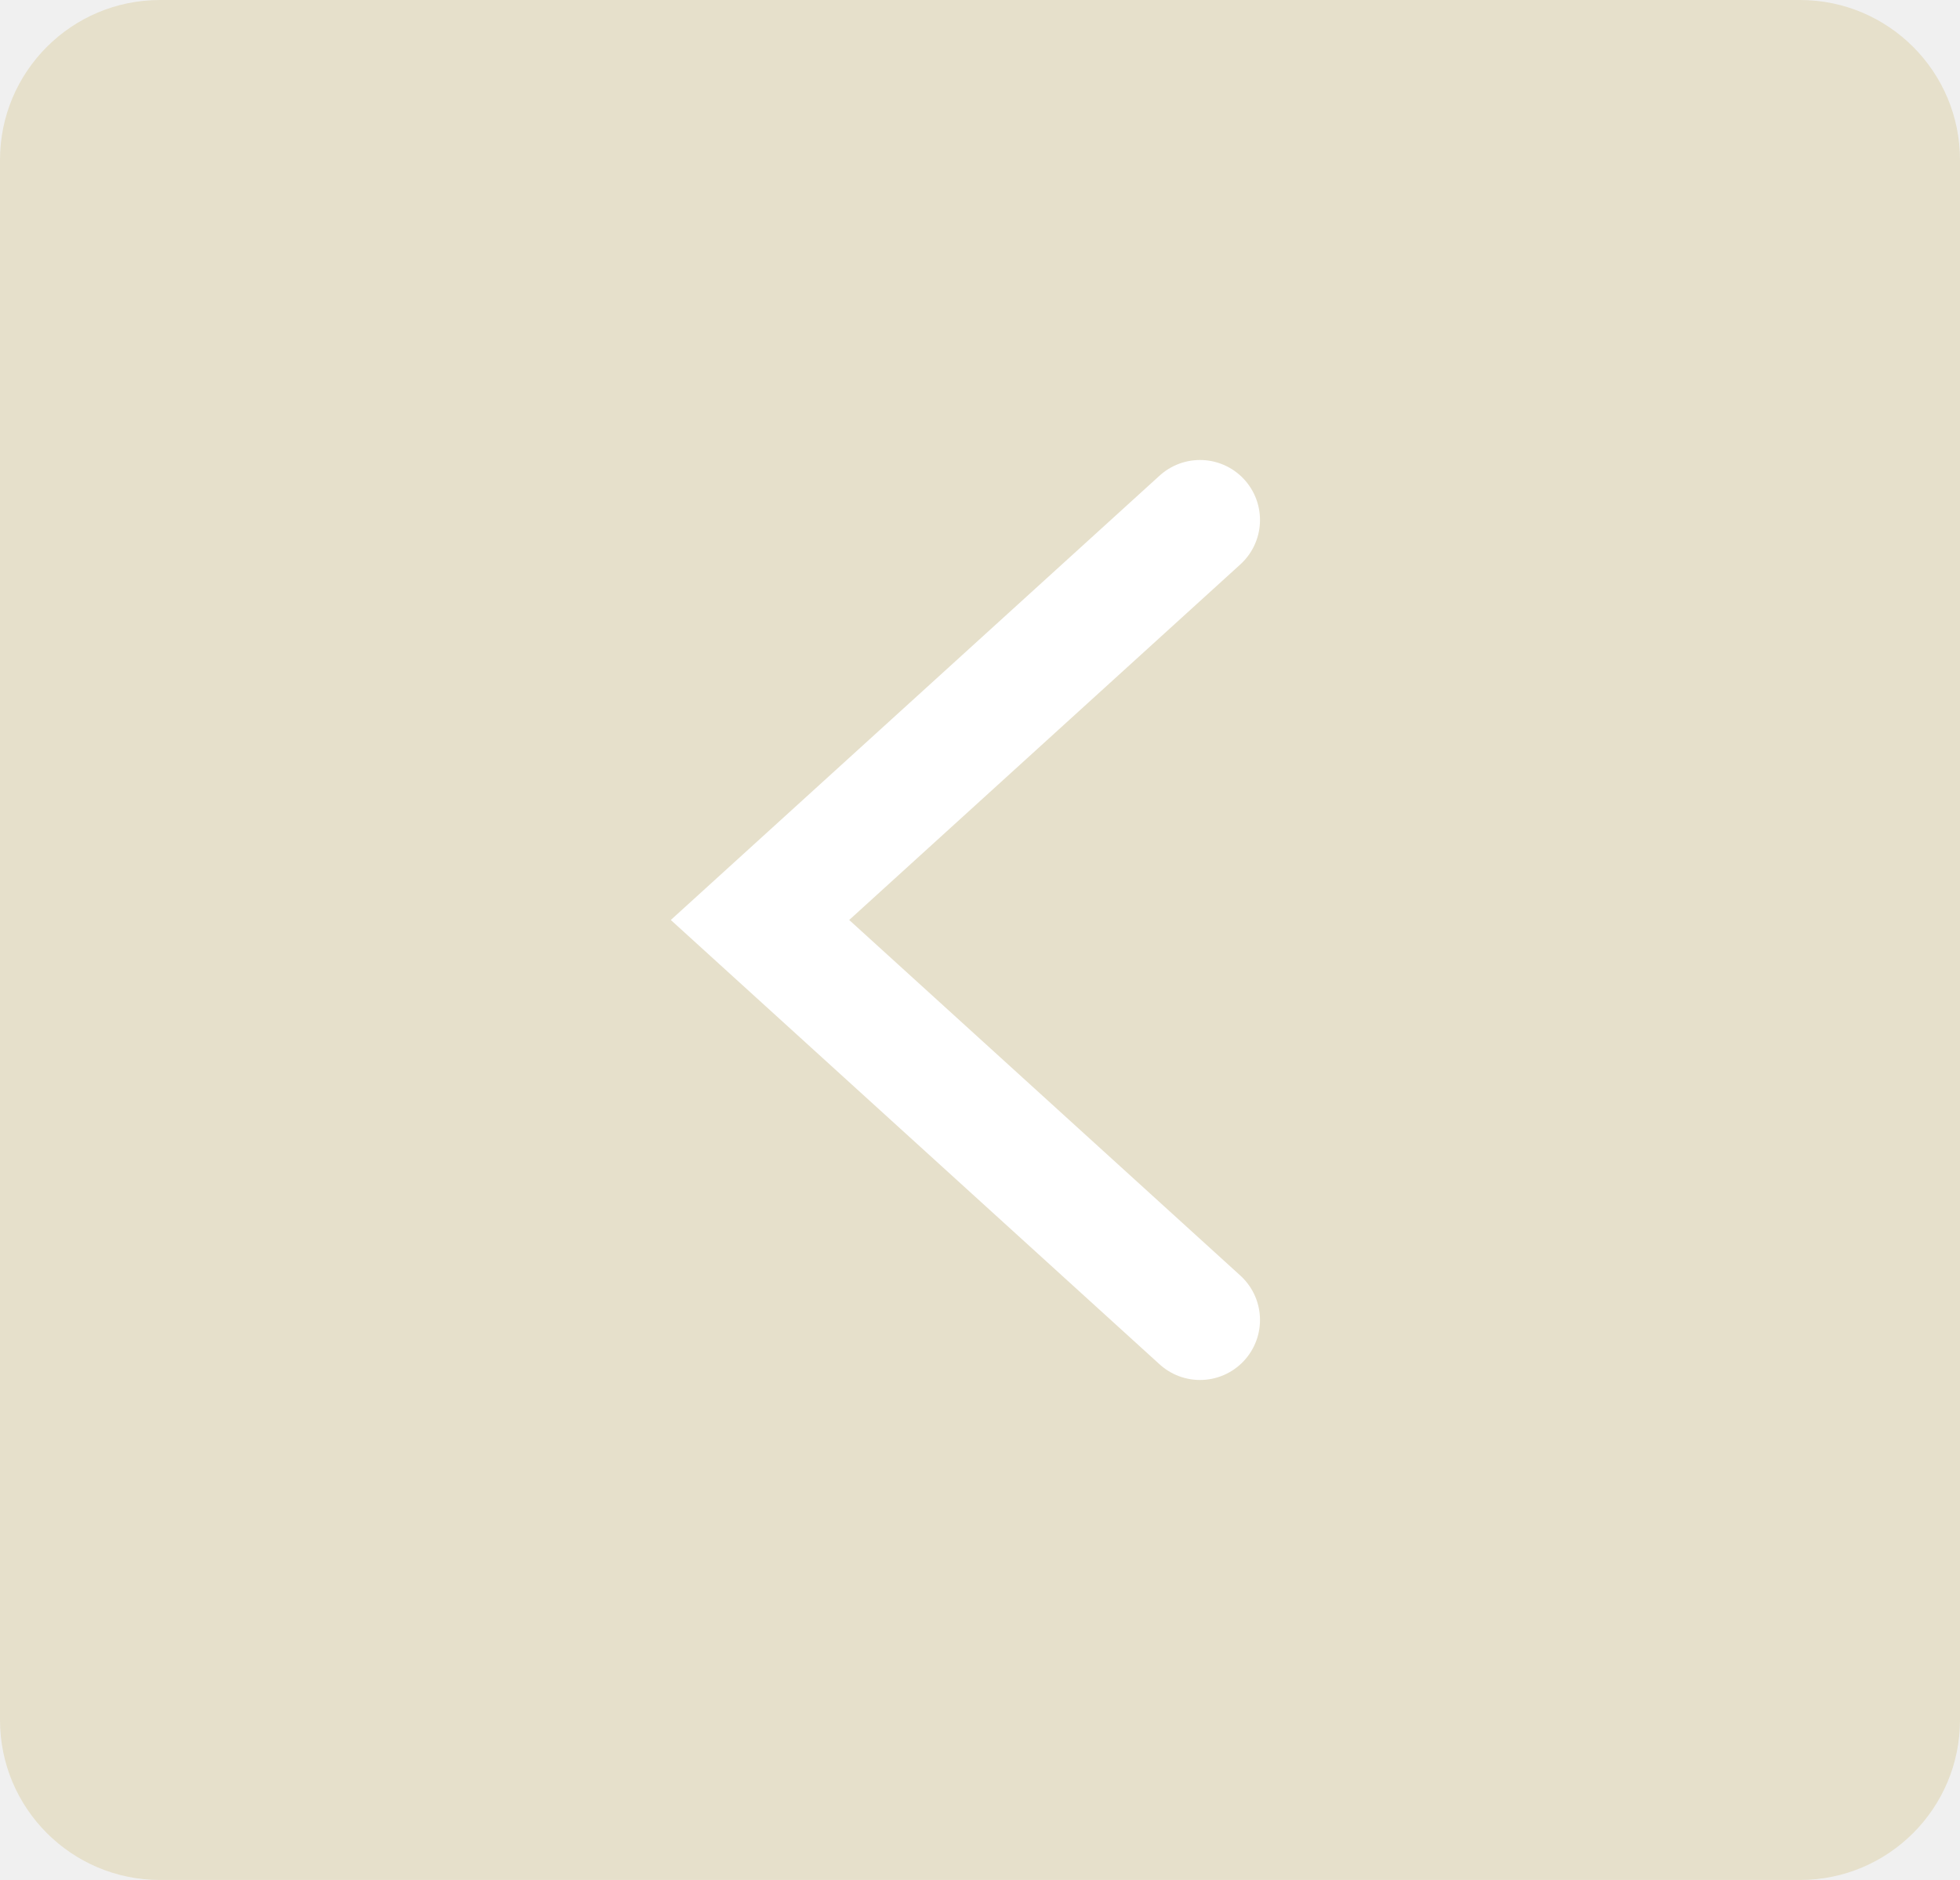
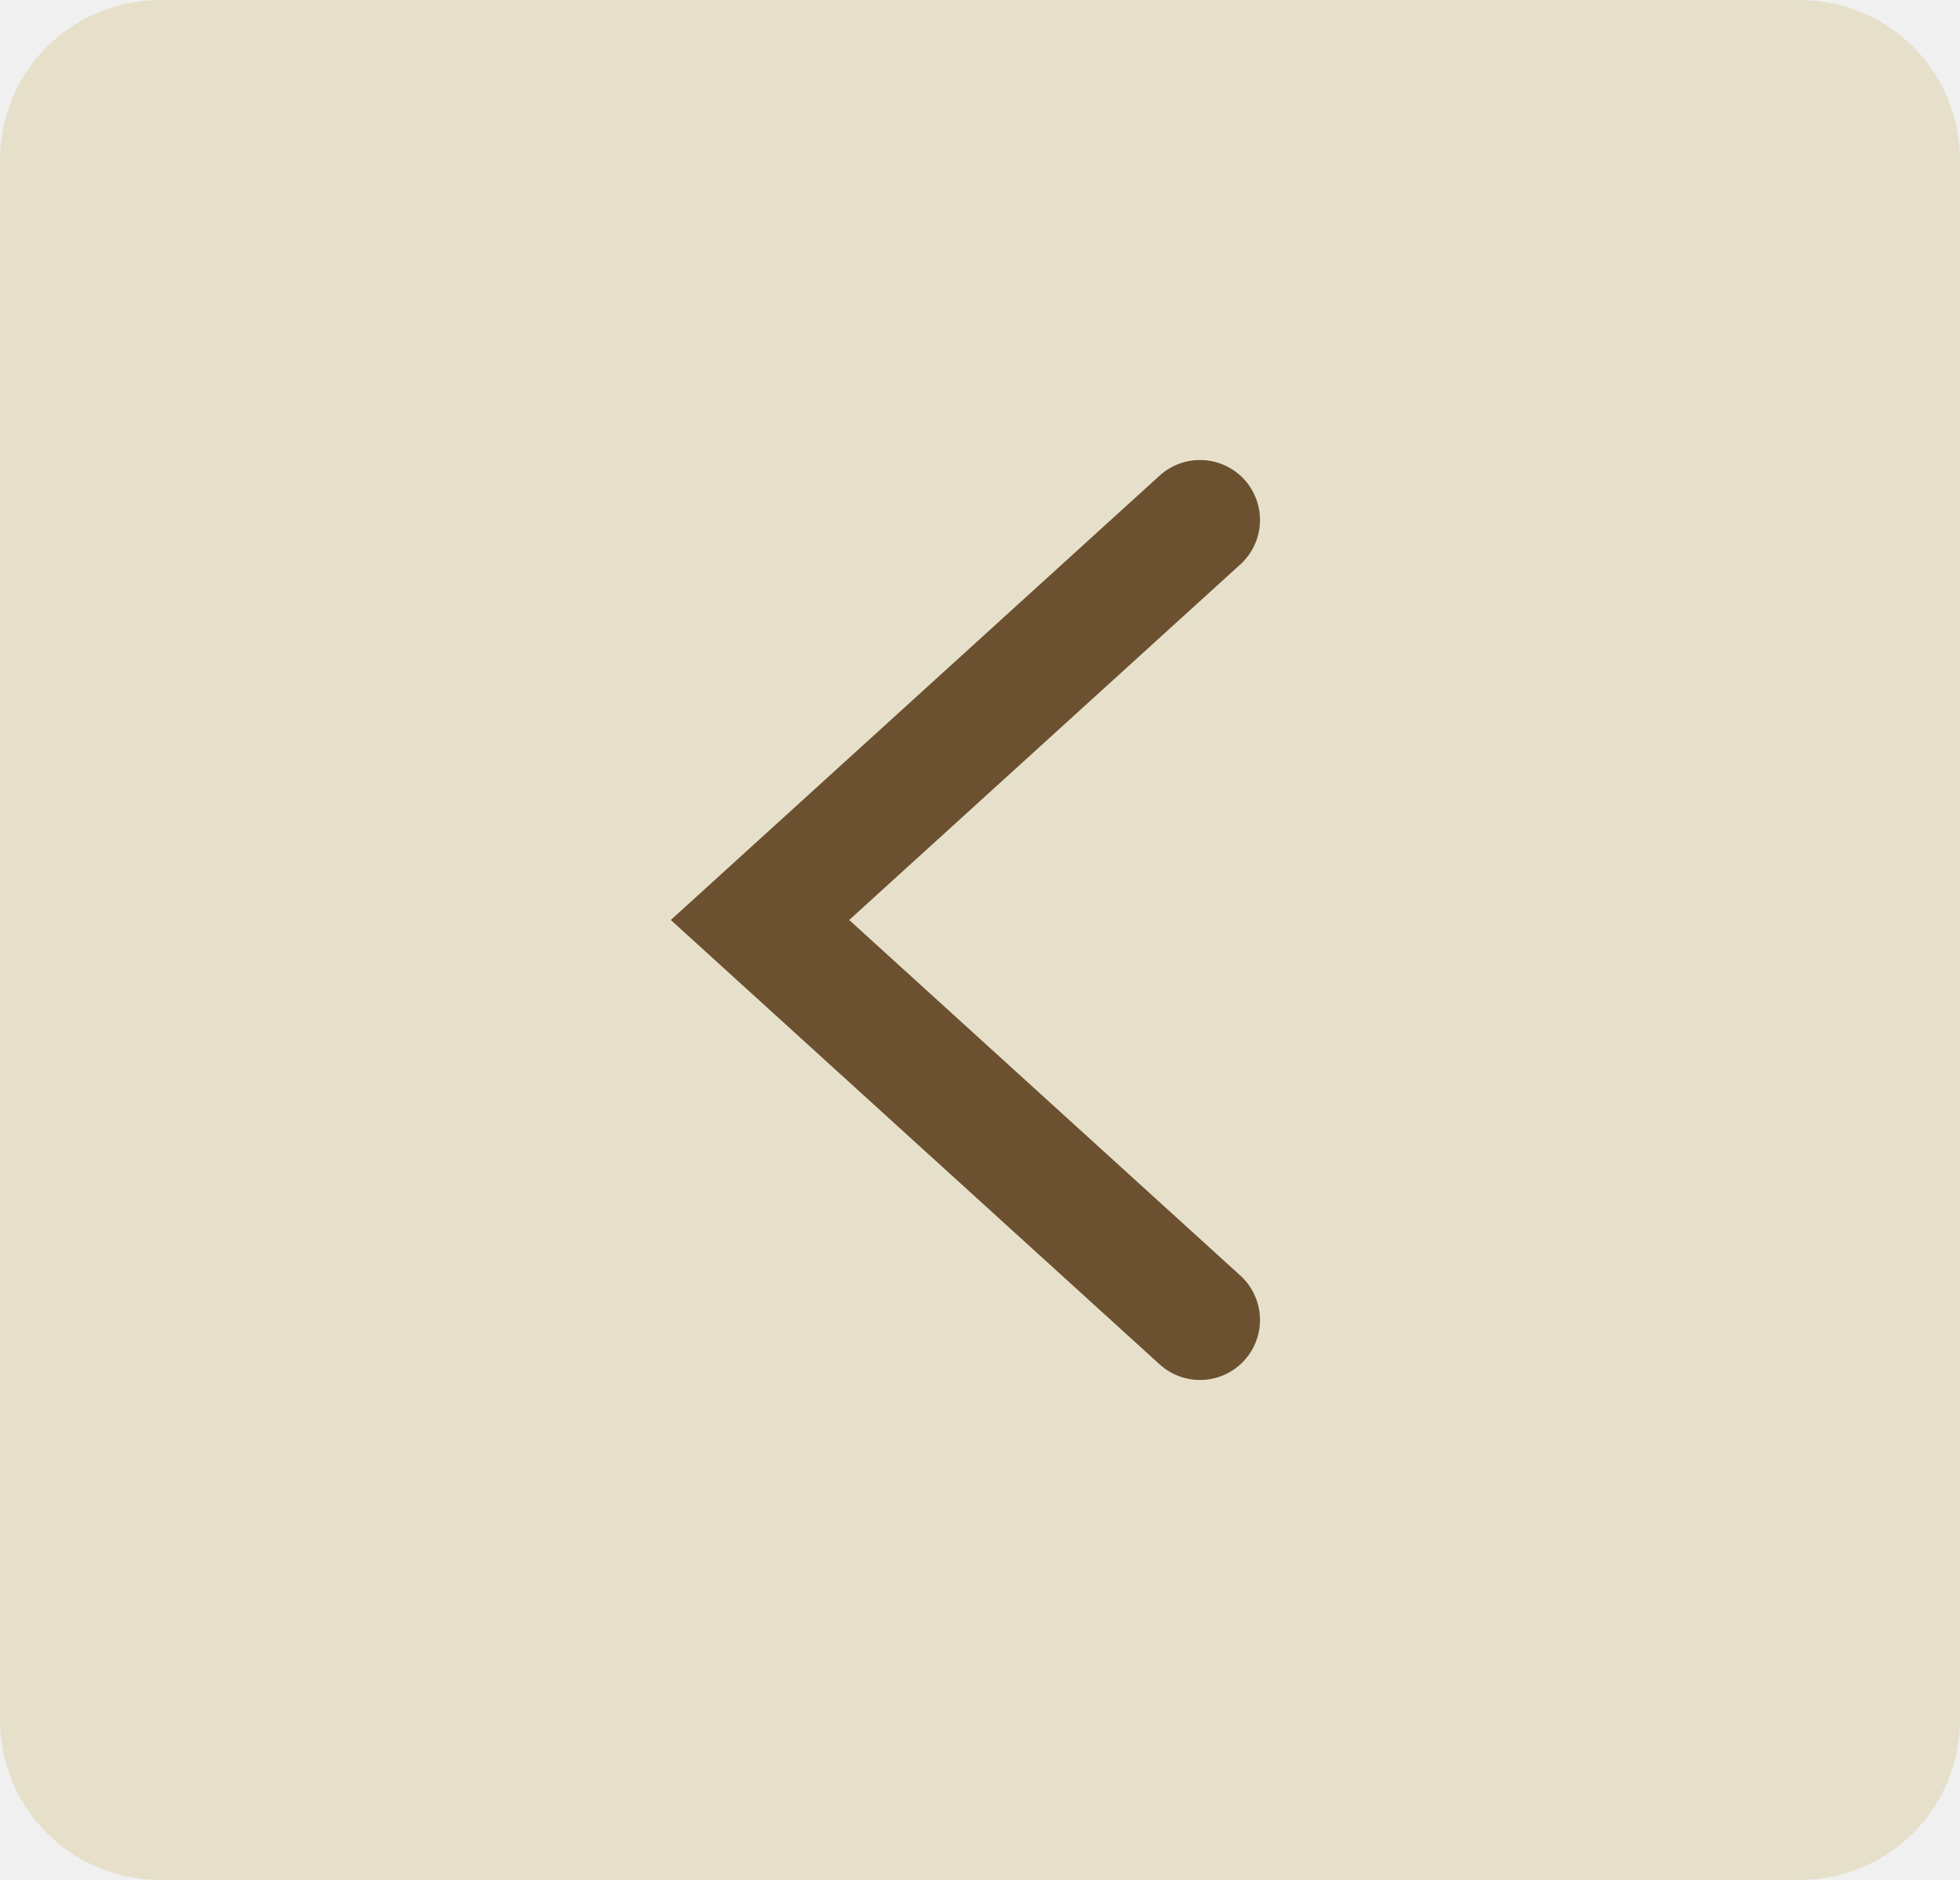
<svg xmlns="http://www.w3.org/2000/svg" width="49" height="47" viewBox="0 0 49 47" fill="none">
  <rect x="0" width="49" height="47" rx="4" fill="#E6E0CB" />
-   <path d="M30 13L19 23L30 33" stroke="white" stroke-width="3" stroke-linecap="round" />
+   <path d="M30 13L19 23L30 33" stroke="#6B5130" stroke-width="3" stroke-linecap="round" />
</svg>
